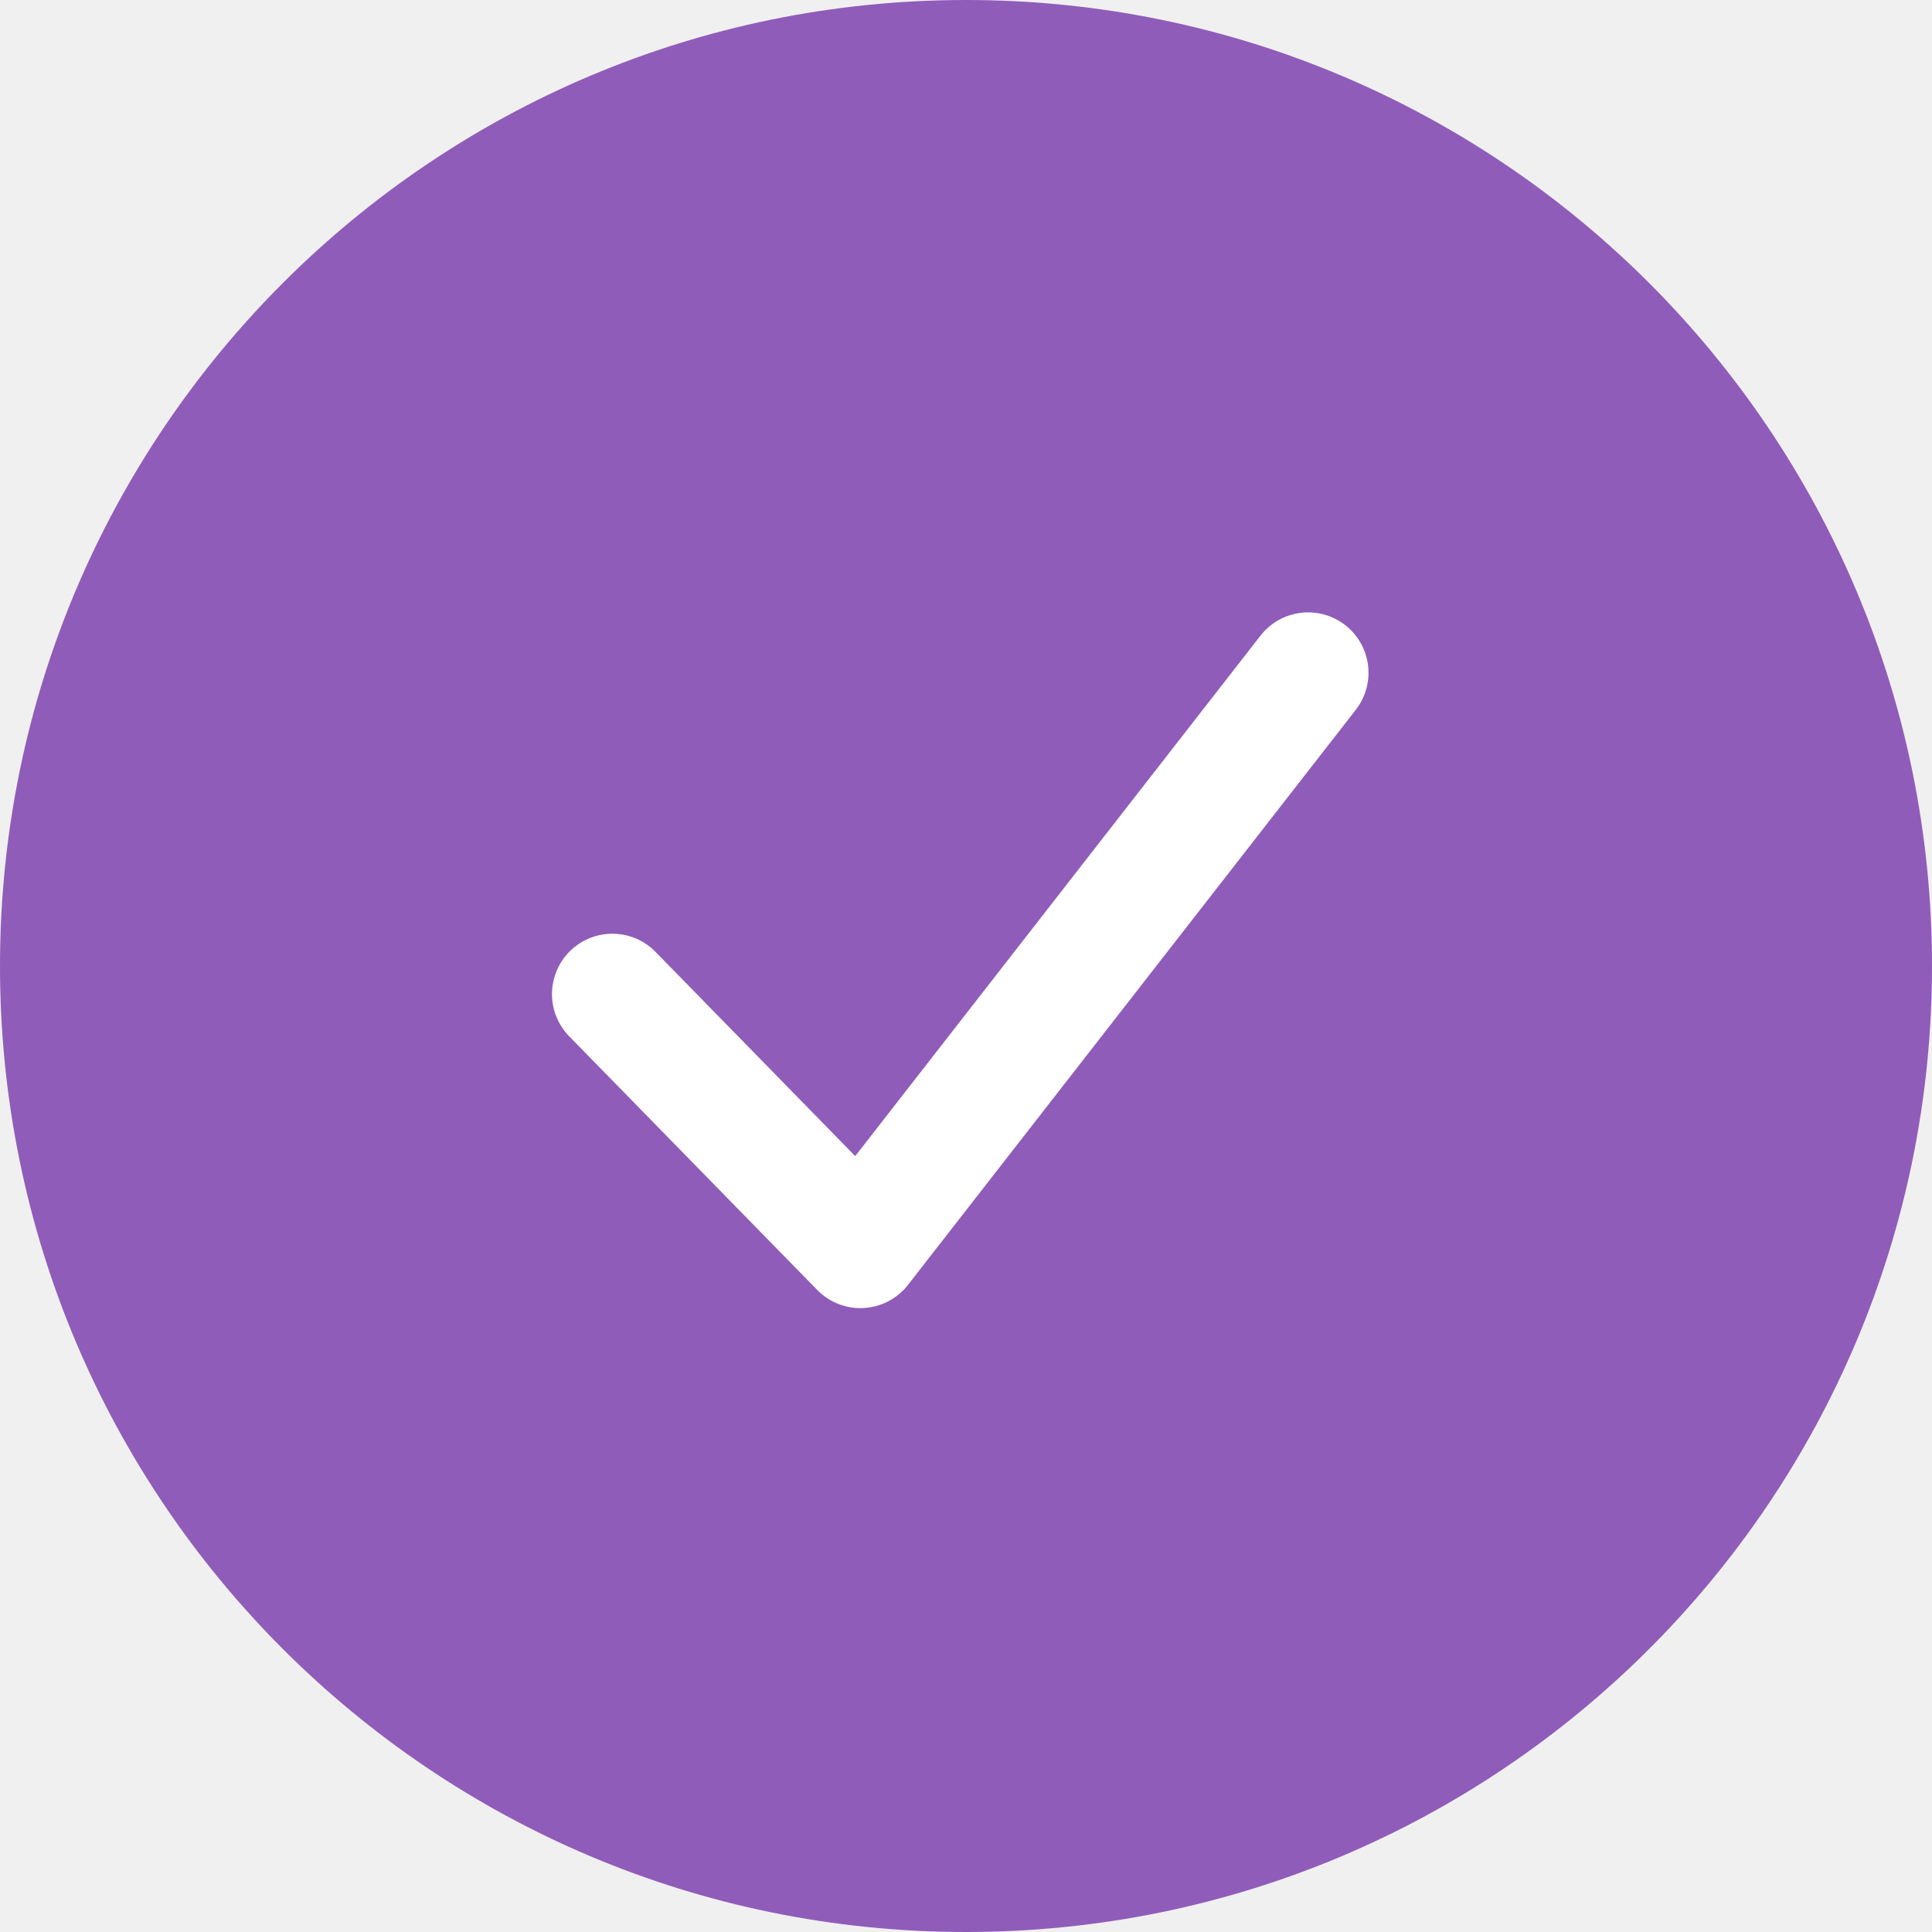
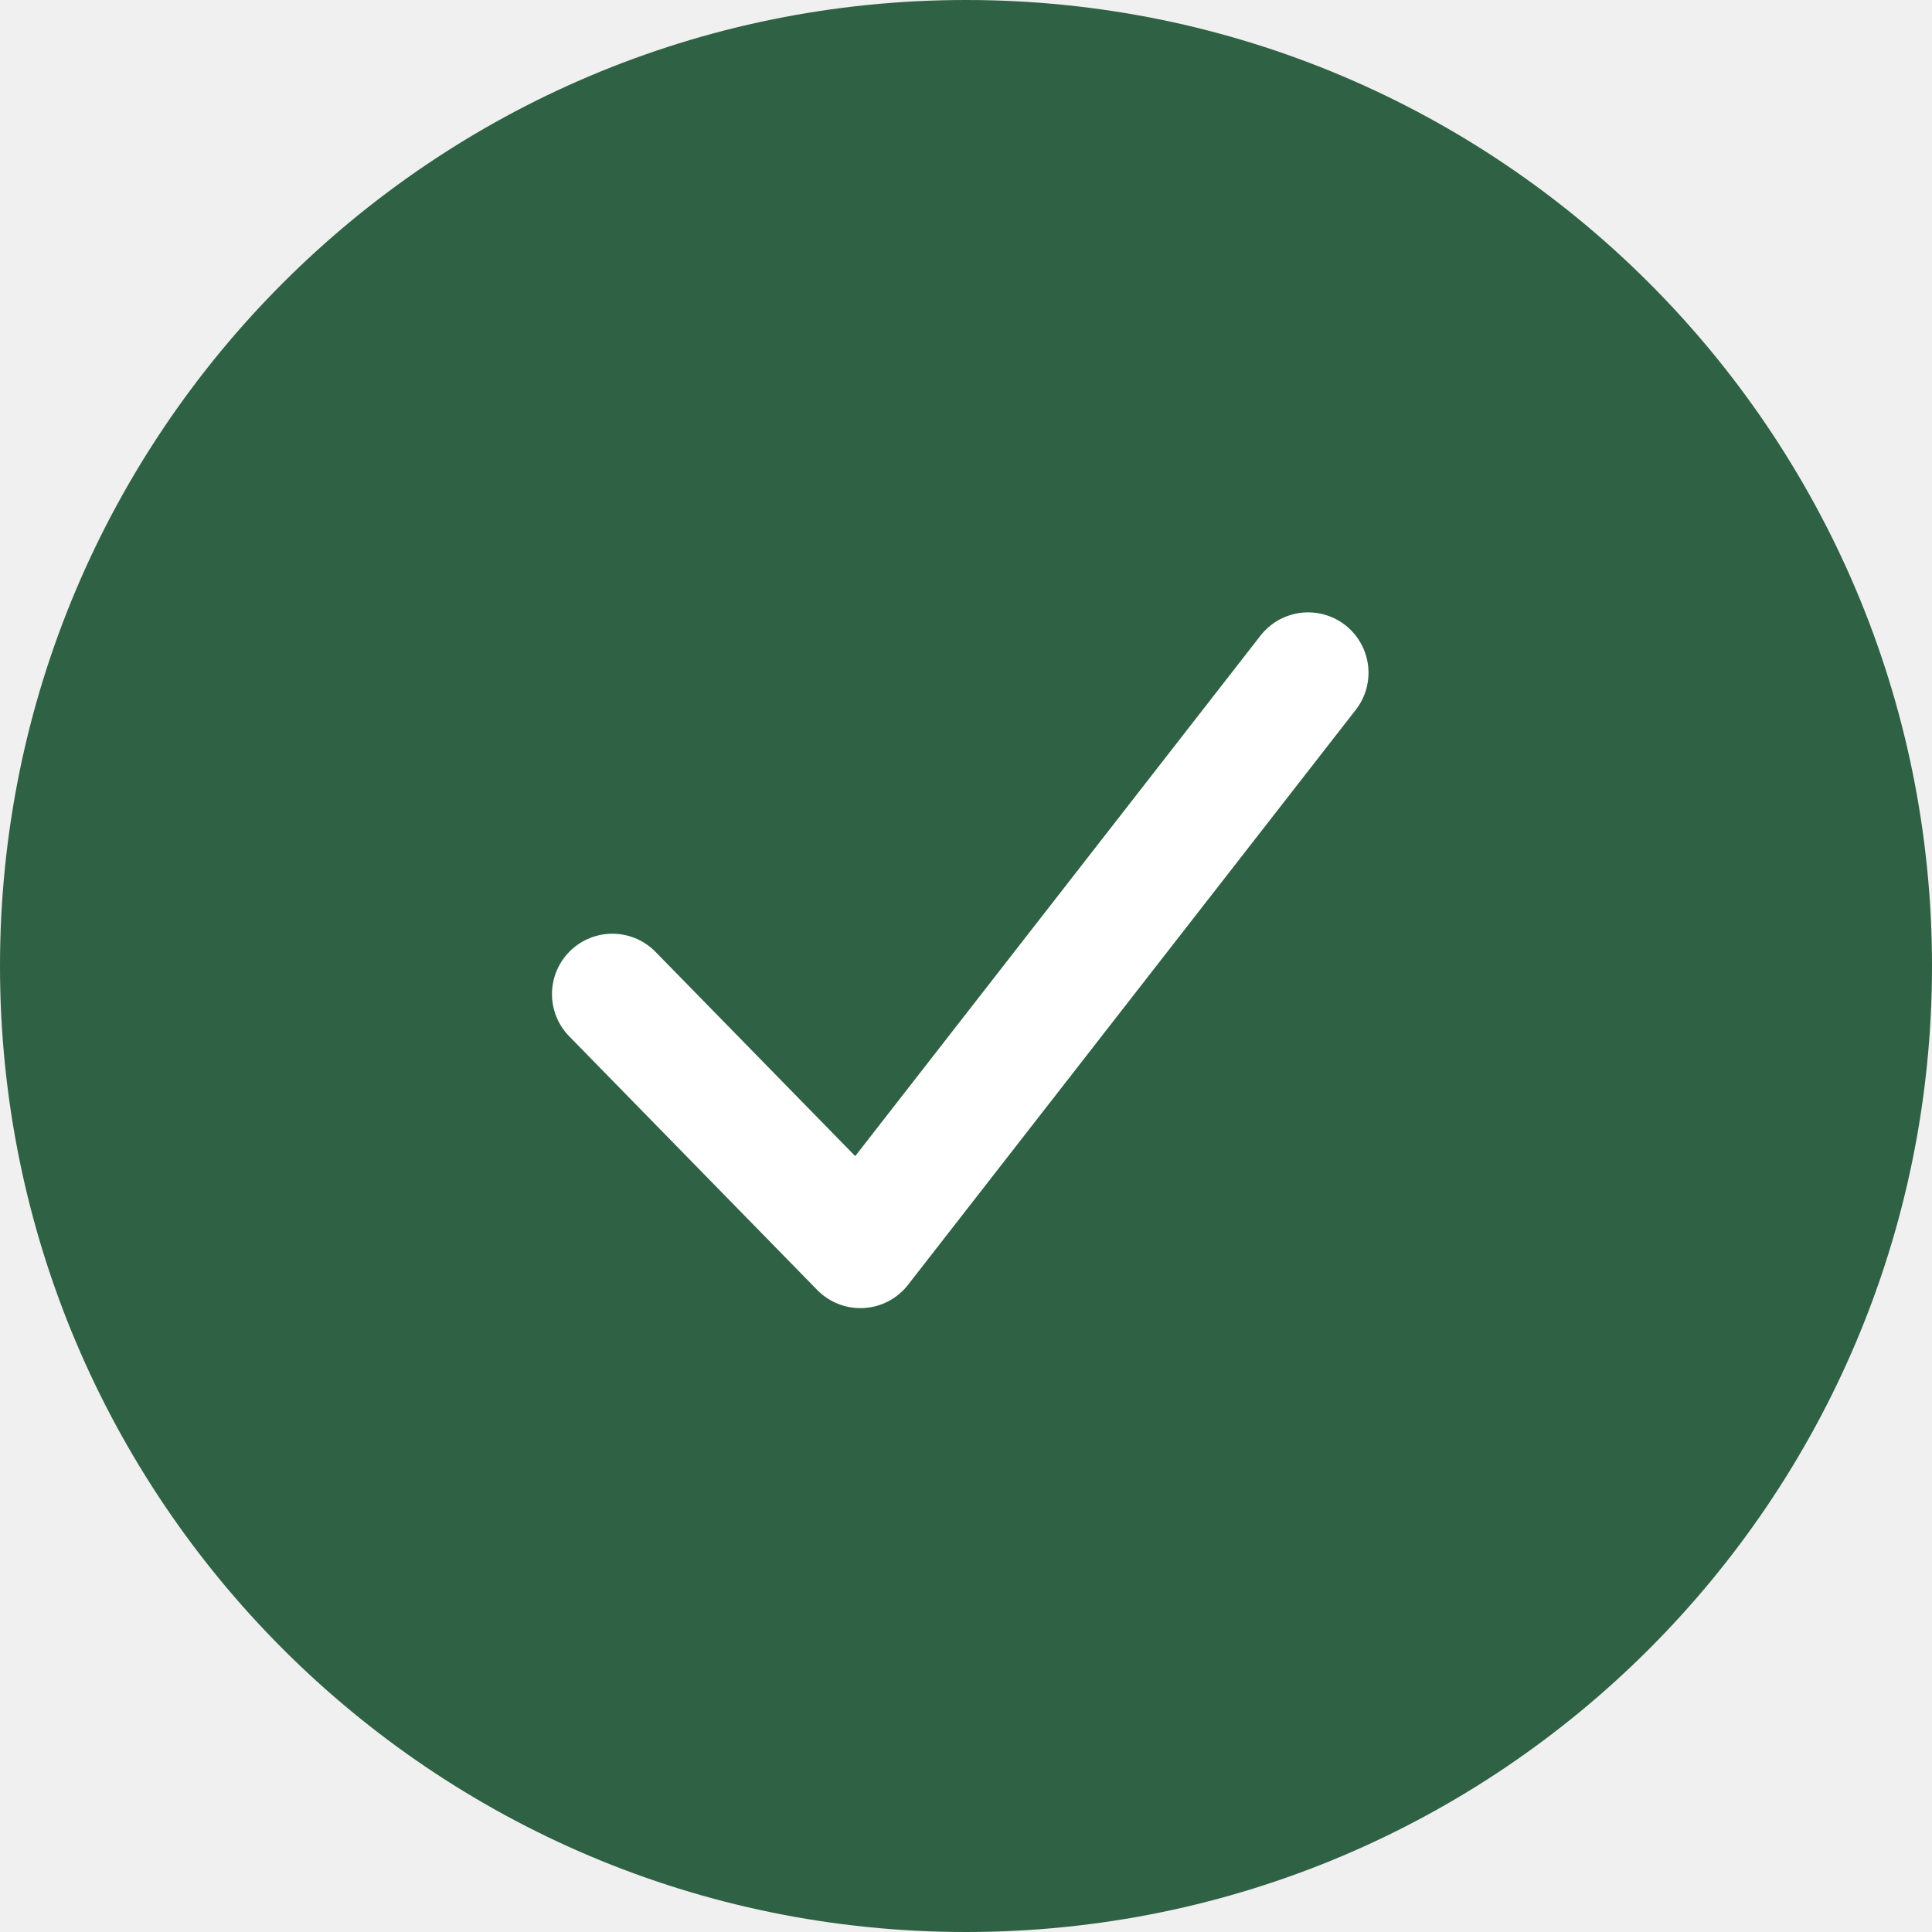
<svg xmlns="http://www.w3.org/2000/svg" width="24" height="24" viewBox="0 0 24 24" fill="none">
-   <circle cx="12" cy="12" r="12" fill="#905CB9" />
+   <circle cx="12" cy="12" r="12" fill="#2f6144" />
  <path d="M7.607 12.349L10.688 15.5L16.25 8.357" stroke="white" stroke-width="1.5" stroke-linecap="round" stroke-linejoin="round" />
</svg>
